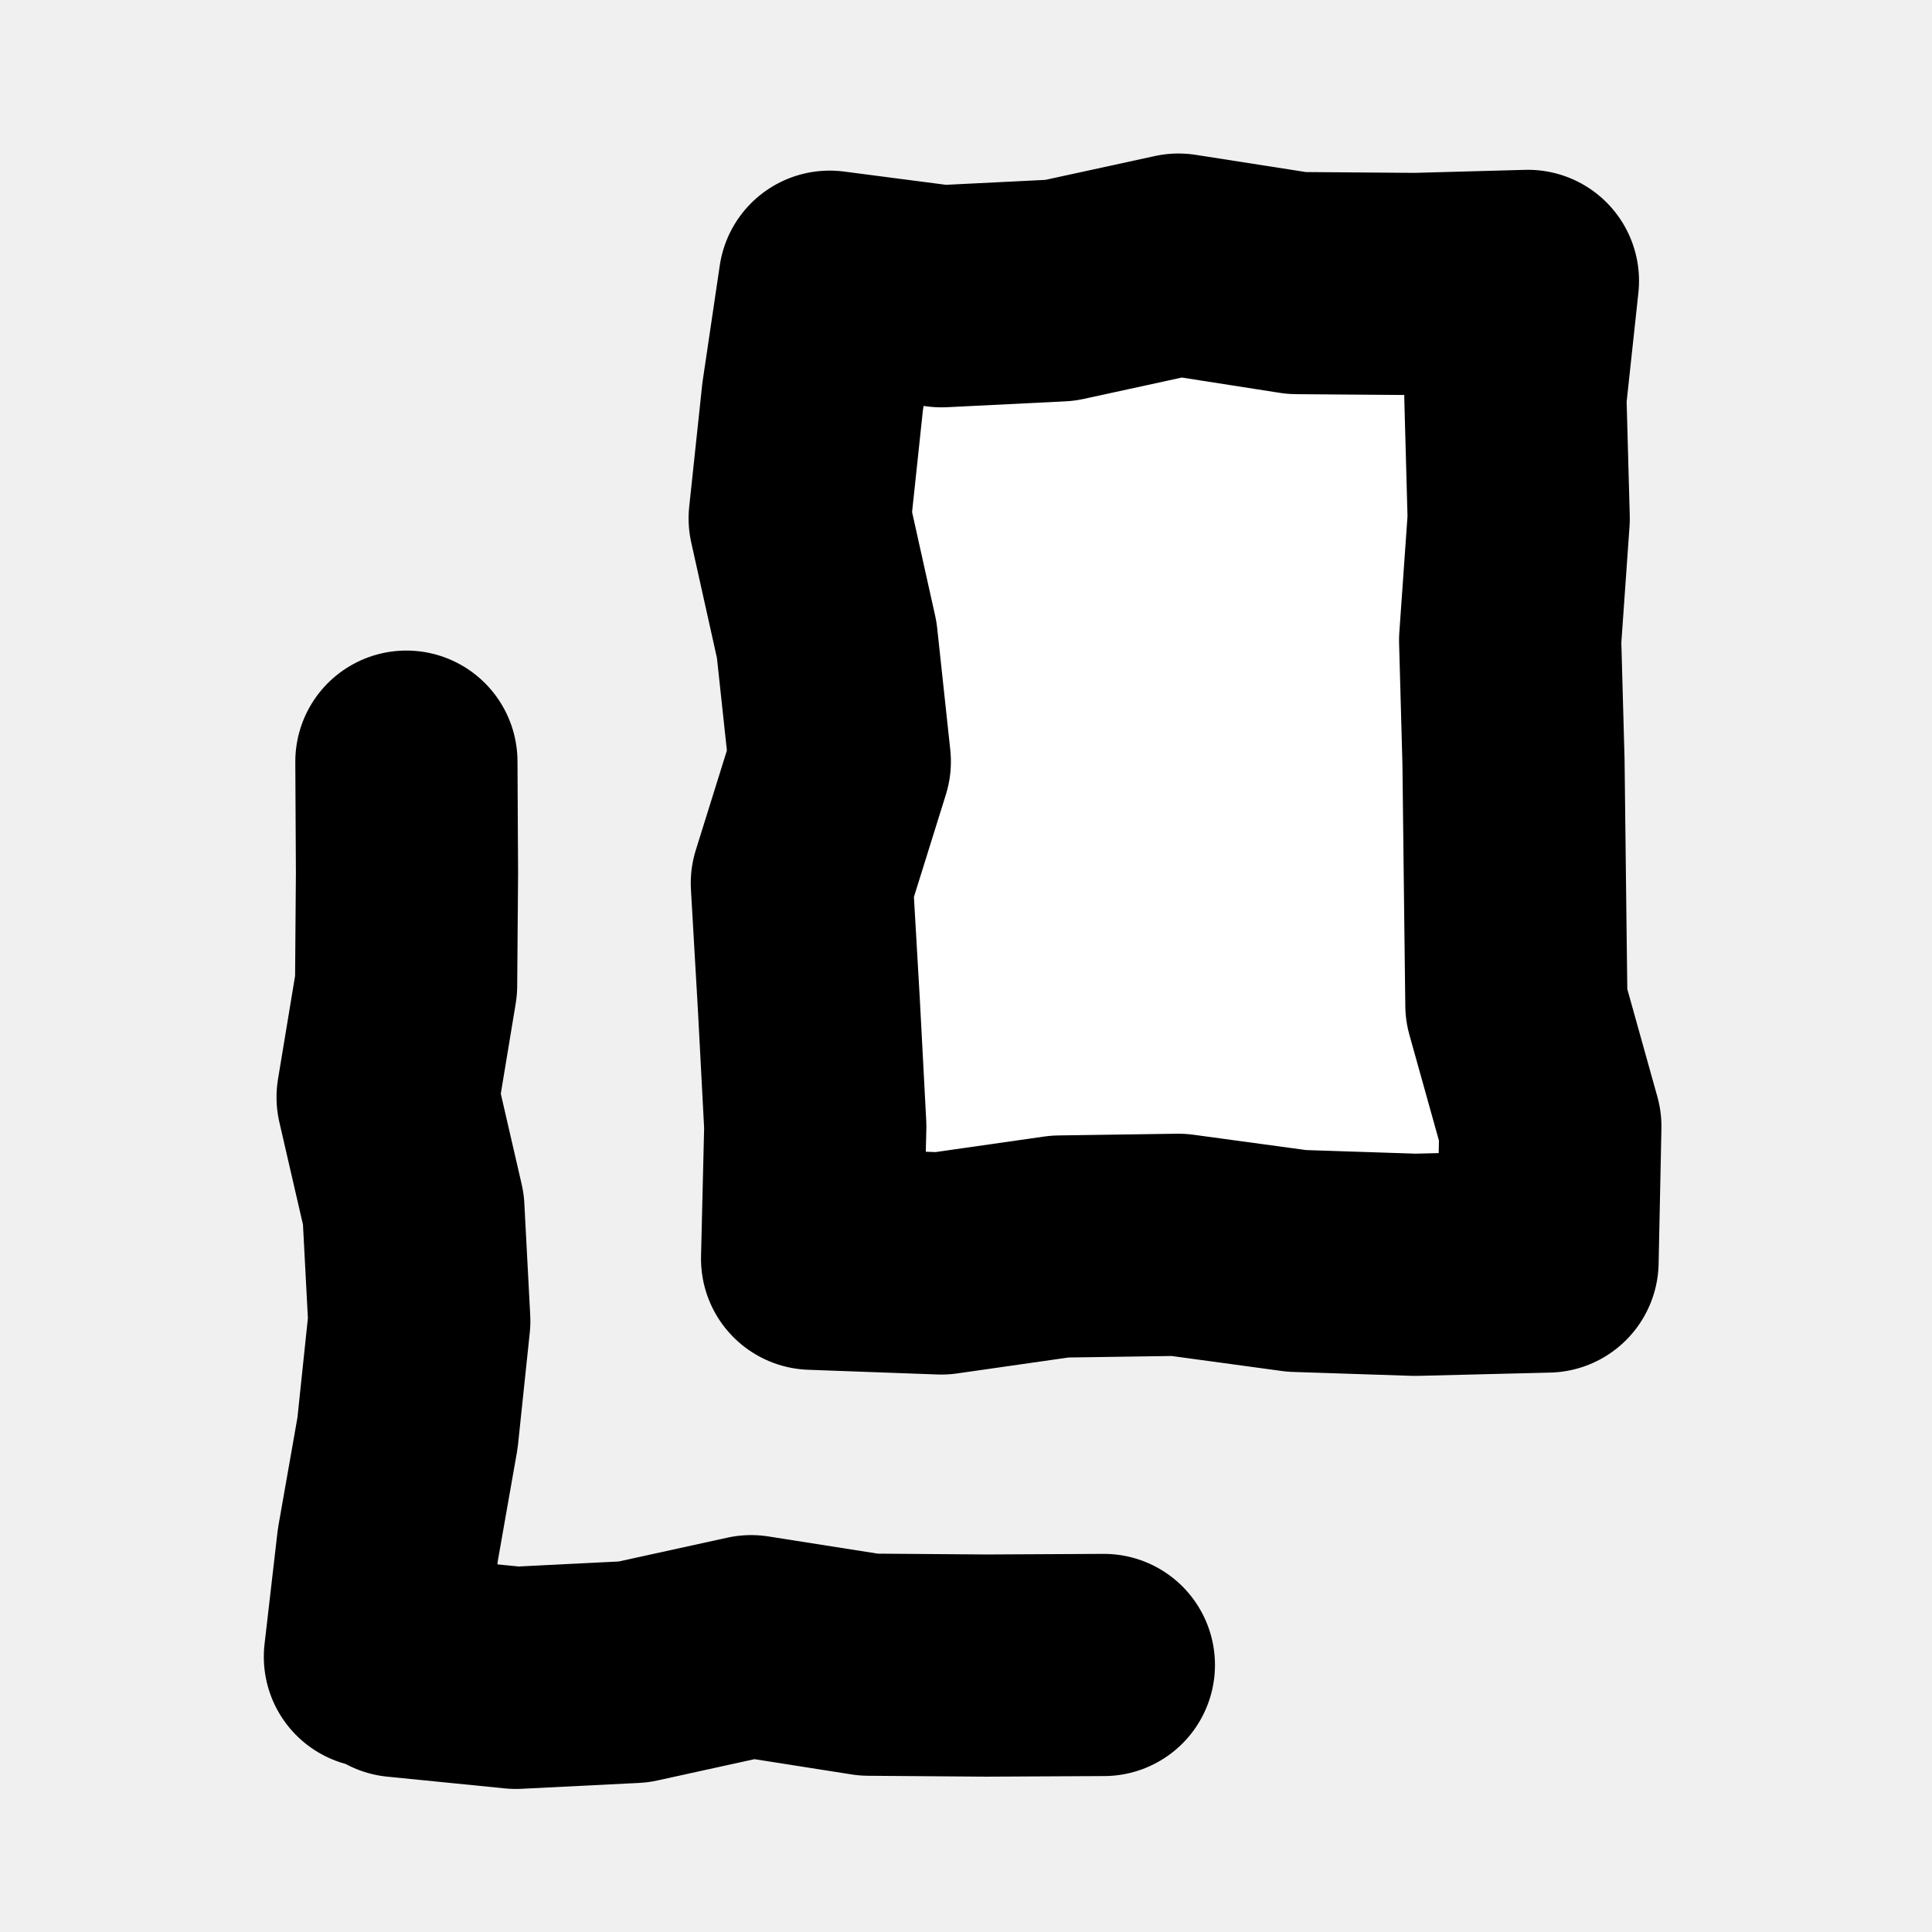
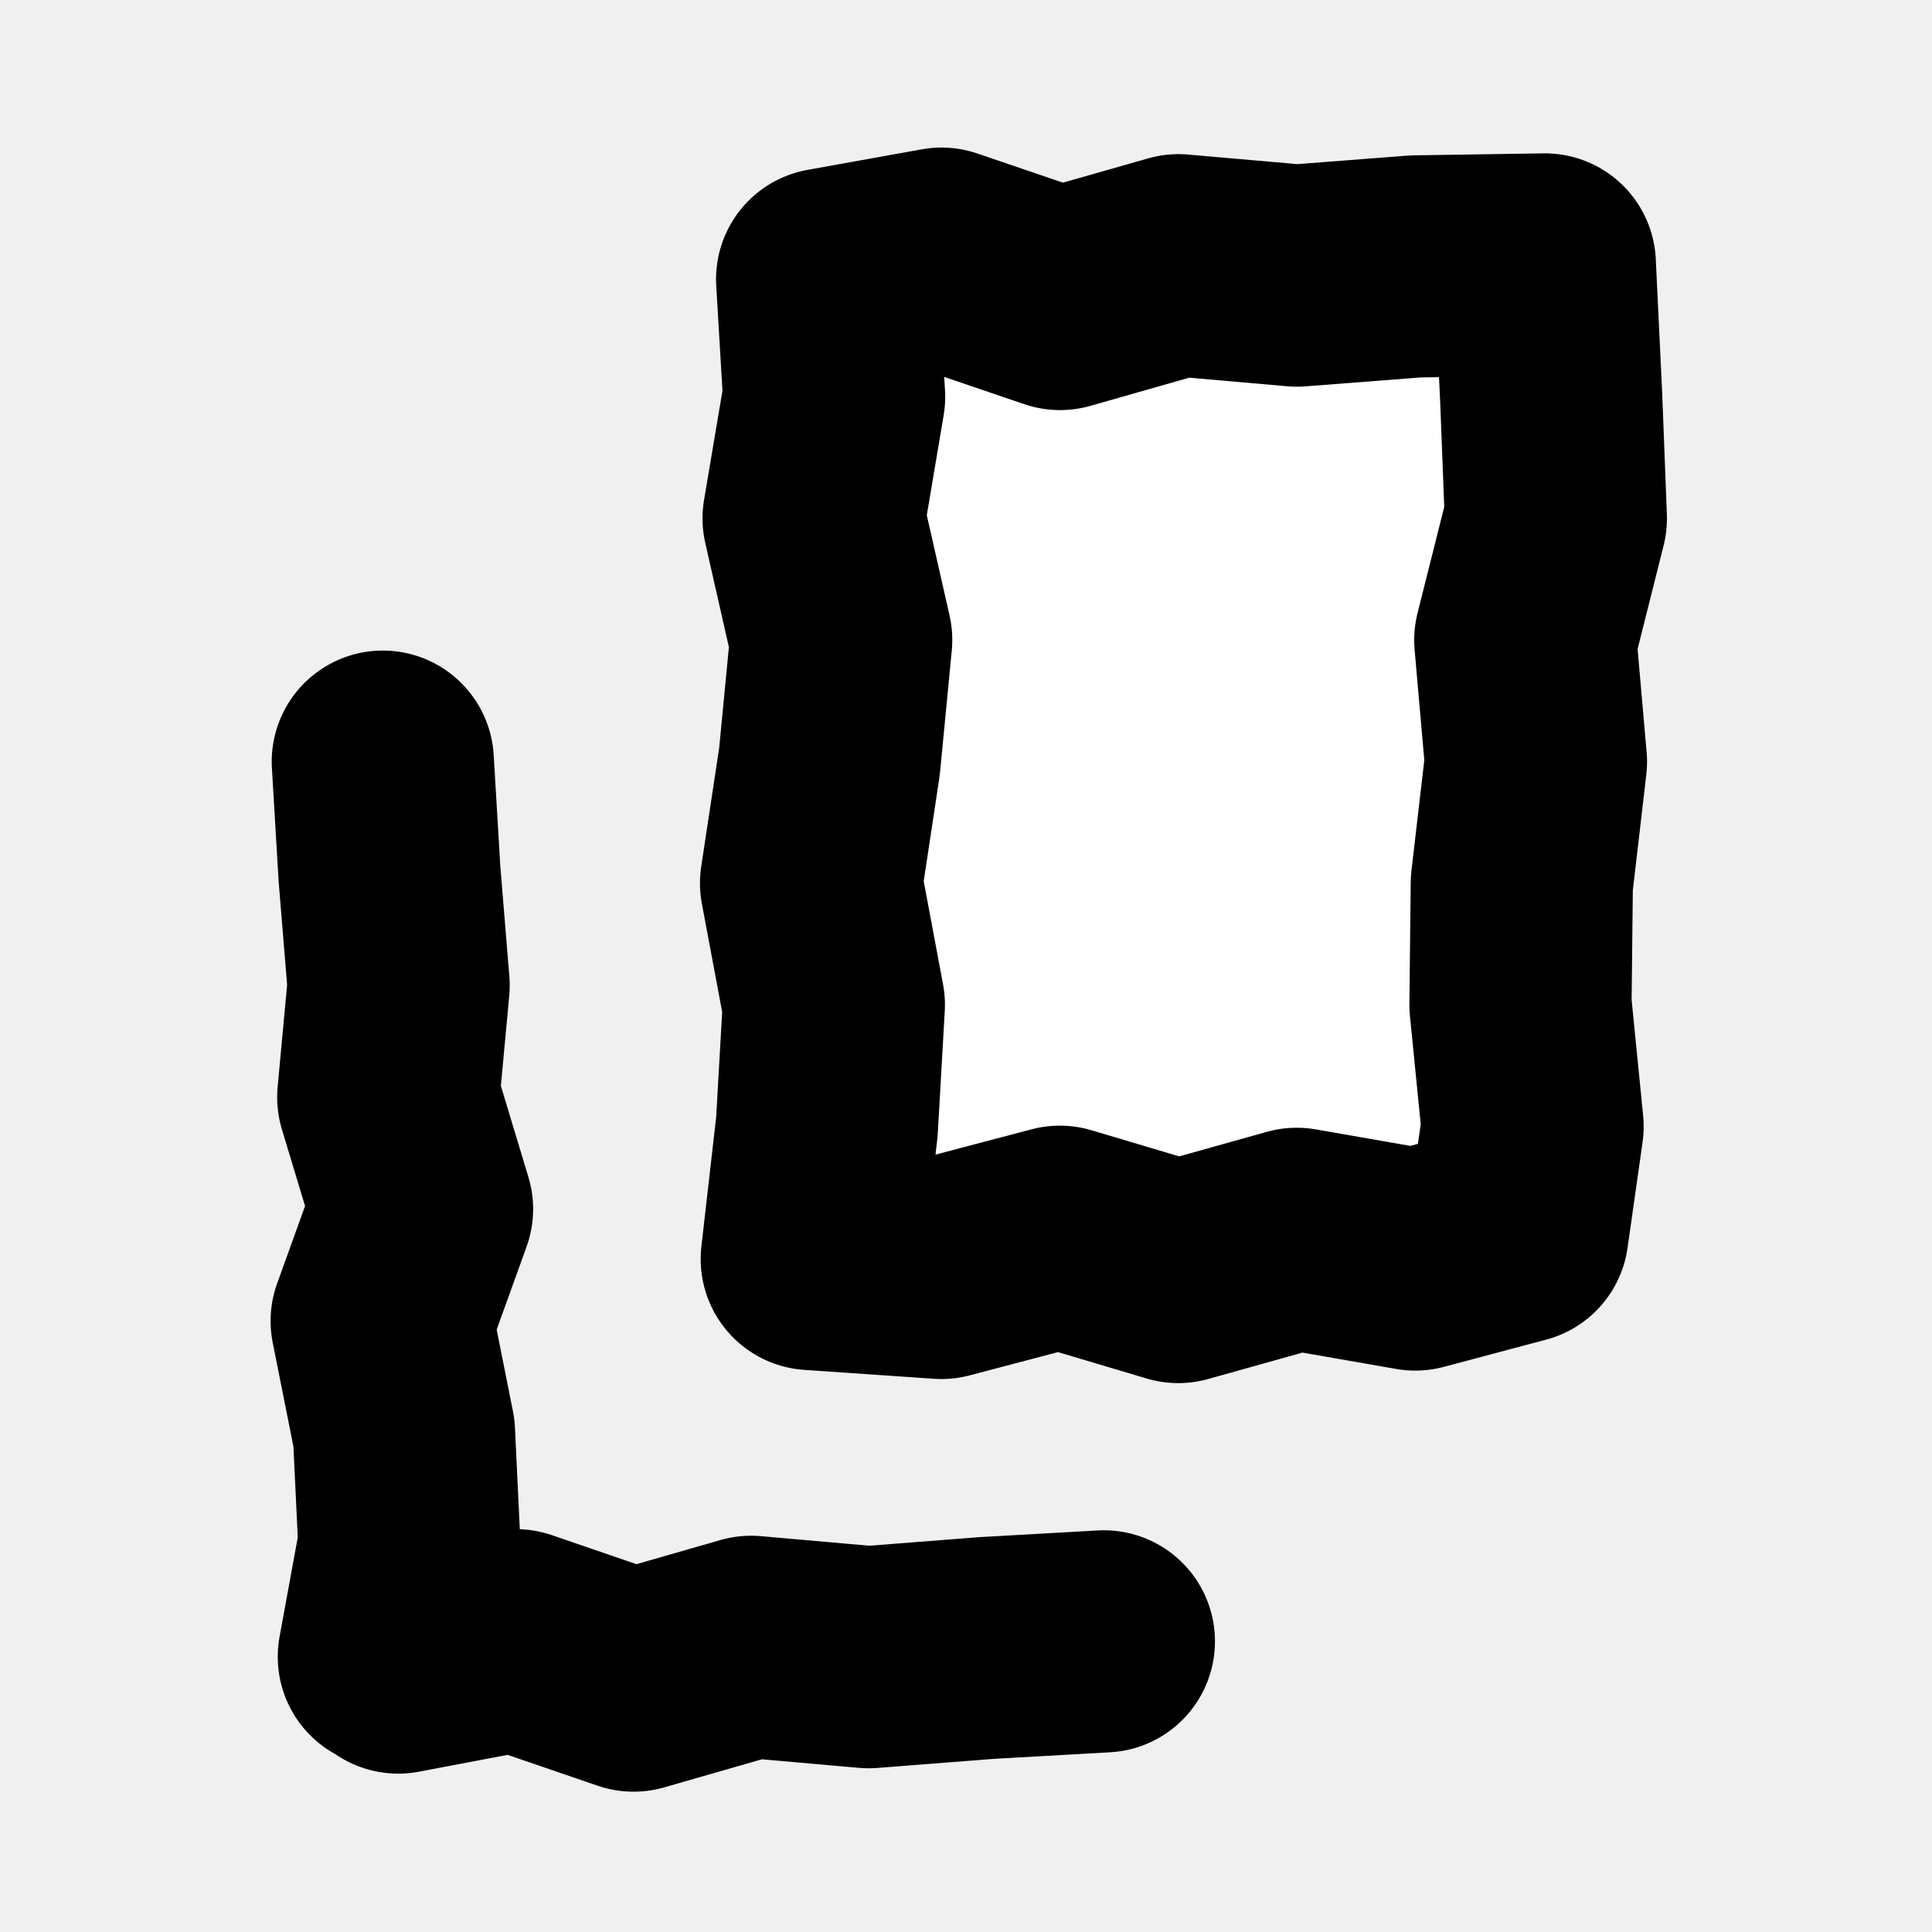
<svg xmlns="http://www.w3.org/2000/svg" id="SM_Icons" data-name="SM Icons" width="200" height="200" viewBox="0 0 200 200">
-   <path d="M42.07,78.846l.062,11.581-.092,11.581-1.915,11.578,2.67,11.581.609,11.585-1.216,11.581-2.039,11.589-1.339,11.589M114.273,172.357l-12.169.062-12.172-.092-12.176-1.915-12.172,2.67-12.18.609-12.18-1.216M158.17,29.079l-11.651.318-12.26-.092-12.264-1.915-12.26,2.67-12.269.609-11.579-1.507-1.765,11.915-1.339,12.588,2.8,12.583,1.354,12.587-3.93,12.591.728,12.587.663,12.596-.33,13.696,13.388.488,12.26-1.754,12.264-.178,12.26,1.668,12.269.403,13.693-.339.29-13.976-3.516-12.588-.152-12.583-.147-12.587-.347-12.591.886-12.587-.344-12.549,1.299-12.053Z" style="fill: #fff;" />
-   <path d="M42.07,78.846l.062,11.581-.092,11.581-1.915,11.578,2.67,11.581.609,11.585-1.216,11.581-2.039,11.589-1.339,11.589M114.273,172.357l-12.169.062-12.172-.092-12.176-1.915-12.172,2.67-12.18.609-12.18-1.216M158.17,29.079l-11.651.318-12.26-.092-12.264-1.915-12.26,2.67-12.269.609-11.579-1.507-1.765,11.915-1.339,12.588,2.8,12.583,1.354,12.587-3.93,12.591.728,12.587.663,12.596-.33,13.696,13.388.488,12.26-1.754,12.264-.178,12.26,1.668,12.269.403,13.693-.339.29-13.976-3.516-12.588-.152-12.583-.147-12.587-.347-12.591.886-12.587-.344-12.549,1.299-12.053Z" style="fill: none; stroke: #000; stroke-linecap: round; stroke-linejoin: round; stroke-width: 23px;" />
+   <path d="M39.628,78.846l.688,11.581.95,11.581-1.074,11.578,3.497,11.581-4.178,11.585,2.31,11.581.553,11.589-2.122,11.589M114.273,169.914l-12.169.688-12.172.95-12.176-1.074-12.172,3.497-12.18-4.178-12.18,2.31M159.92,27.375l-13.401.205-12.26.95-12.264-1.074-12.26,3.497-12.269-4.178-11.842,2.13.722,12.171-2.122,12.588,2.855,12.583-1.213,12.587-1.906,12.591,2.36,12.587-.719,12.596-1.567,13.728,13.42.921,12.26-3.23,12.264,3.652,12.26-3.436,12.269,2.142,10.59-2.818,1.556-10.951-1.254-12.588.138-12.583,1.465-12.587-1.105-12.591,3.164-12.587-.482-12.517-.66-13.788Z" style="fill: #fff;" />
+   <path d="M39.628,78.846l.688,11.581.95,11.581-1.074,11.578,3.497,11.581-4.178,11.585,2.31,11.581.553,11.589-2.122,11.589M114.273,169.914l-12.169.688-12.172.95-12.176-1.074-12.172,3.497-12.18-4.178-12.18,2.31M159.92,27.375l-13.401.205-12.26.95-12.264-1.074-12.26,3.497-12.269-4.178-11.842,2.13.722,12.171-2.122,12.588,2.855,12.583-1.213,12.587-1.906,12.591,2.36,12.587-.719,12.596-1.567,13.728,13.42.921,12.26-3.23,12.264,3.652,12.26-3.436,12.269,2.142,10.59-2.818,1.556-10.951-1.254-12.588.138-12.583,1.465-12.587-1.105-12.591,3.164-12.587-.482-12.517-.66-13.788Z" style="fill: none; stroke: #000; stroke-linecap: round; stroke-linejoin: round; stroke-width: 23px;" />
</svg>
